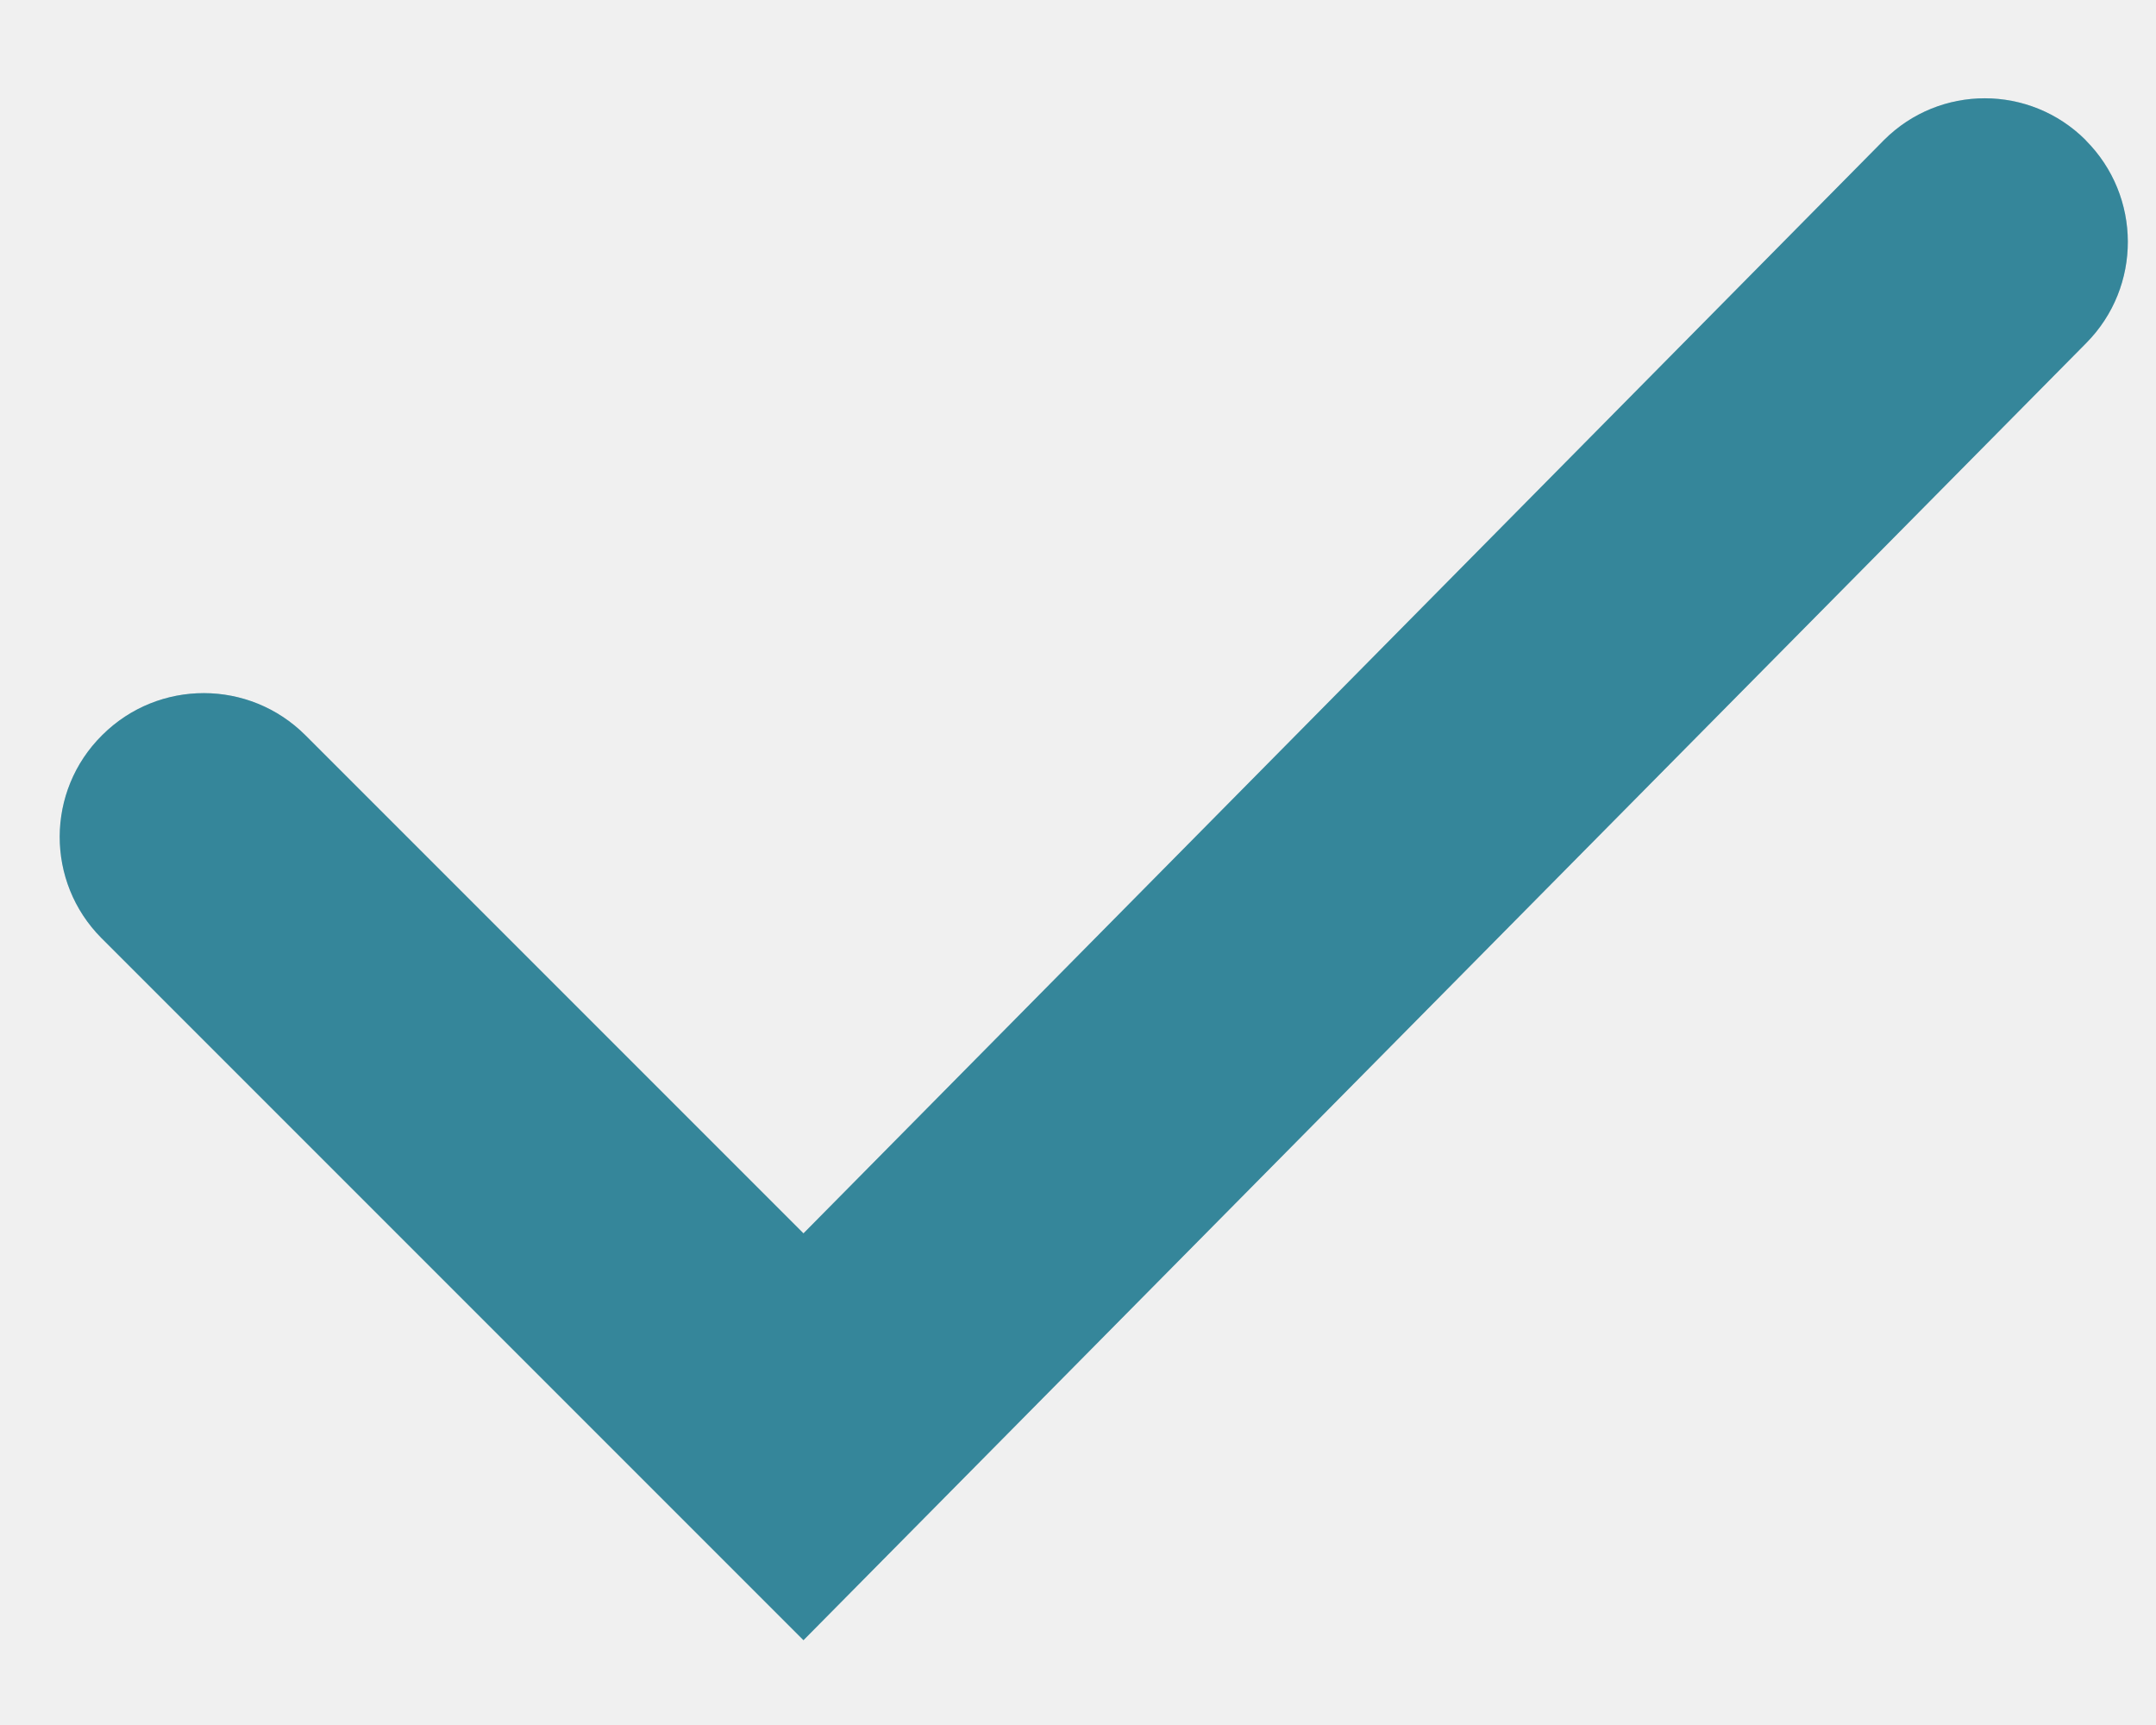
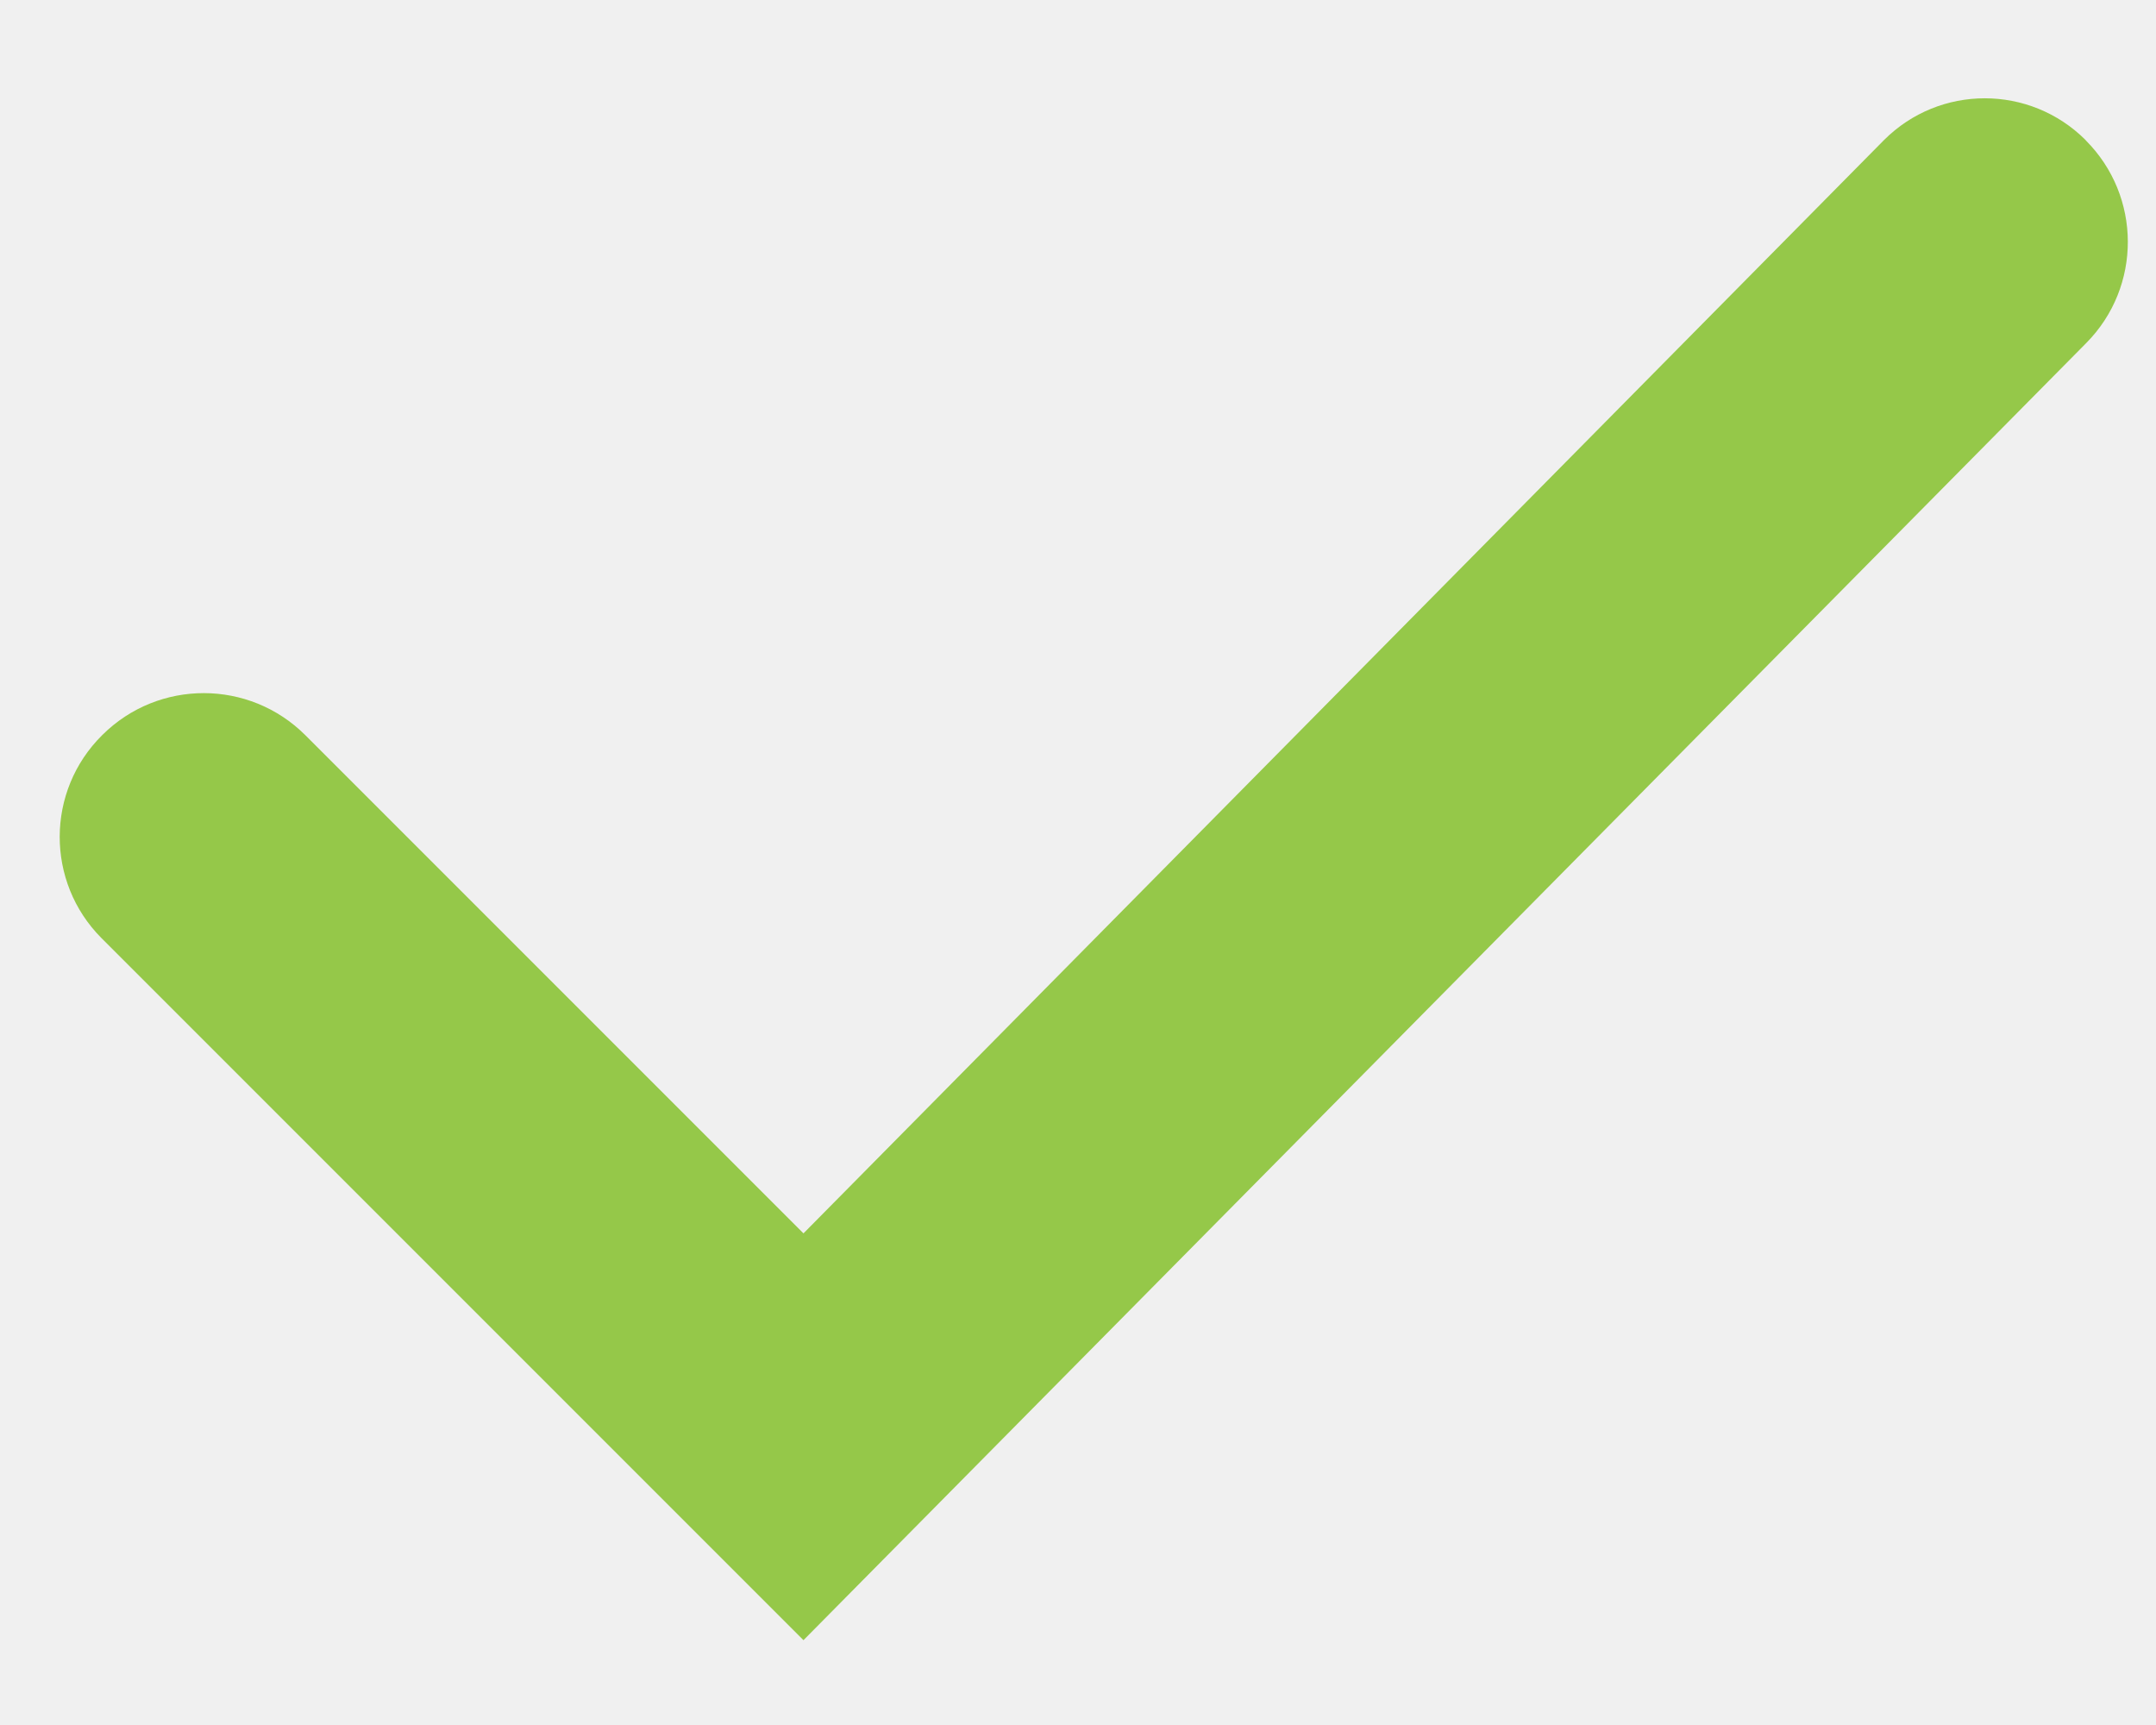
- <svg xmlns="http://www.w3.org/2000/svg" xmlns:xlink="http://www.w3.org/1999/xlink" width="15px" height="12px" viewBox="0 0 15 12" version="1.1">
-   <defs>
-     <path d="M9.59,15.58 L6.125,12.115 C5.735,11.725 5.104,11.724 4.713,12.112 L4.71,12.115 C4.319,12.503 4.317,13.134 4.705,13.525 C4.706,13.526 4.707,13.527 4.708,13.528 L9.59,18.41 L18.515,9.386 C18.902,8.995 18.9,8.365 18.511,7.976 L18.51,7.974 C18.122,7.587 17.495,7.587 17.108,7.974 C17.106,7.976 17.105,7.977 17.104,7.978 L9.59,15.58 Z" id="path-1" />
-   </defs>
-   <g id="Page-1" stroke="none" stroke-width="1" fill="none" fill-rule="evenodd">
-     <g id="Desktop-Step9-Done" transform="translate(-647, -367)">
-       <g id="Group-3" transform="translate(352, 192)">
-         <g id="Group-2" transform="translate(124, 168)">
-           <g id="Loading" transform="translate(167, 0)">
-             <g id="Icons-/-System-/-Check-2">
-               <mask id="mask-2" fill="white">
-                 <use xlink:href="#path-1" />
-               </mask>
-               <use id="Mask" fill="#C2D1D9" fill-rule="nonzero" xlink:href="#path-1" />
-               <g id="↪🎨" stroke-width="1" fill-rule="evenodd" mask="url(#mask-2)" fill="#35869A">
-                 <rect id="Atoms-/-Colors-/-Black" x="0" y="0" width="24" height="24" />
-               </g>
-             </g>
-           </g>
-         </g>
-       </g>
+ <svg xmlns="http://www.w3.org/2000/svg" width="15px" height="12px" version="1.1" viewBox="0 0 15 12">
+   <g id="Symbols-check" fill="#95C849" fill-rule="nonzero" stroke="none" stroke-width="1">
+     <g id="Icons-/-System-/-Check-2" transform="translate(-4, -7)">
+       <path id="path-1-check" d="M9.59,15.58 L6.125,12.115 C5.735,11.725 5.104,11.724 4.713,12.112 L4.71,12.115 C4.319,12.503 4.317,13.134 4.705,13.525 C4.706,13.526 4.707,13.527 4.708,13.528 L9.59,18.41 L18.515,9.386 C18.902,8.995 18.9,8.365 18.511,7.976 L18.51,7.974 C18.122,7.587 17.495,7.587 17.108,7.974 C17.106,7.976 17.105,7.977 17.104,7.978 L9.59,15.58 Z" />
    </g>
  </g>
</svg>
